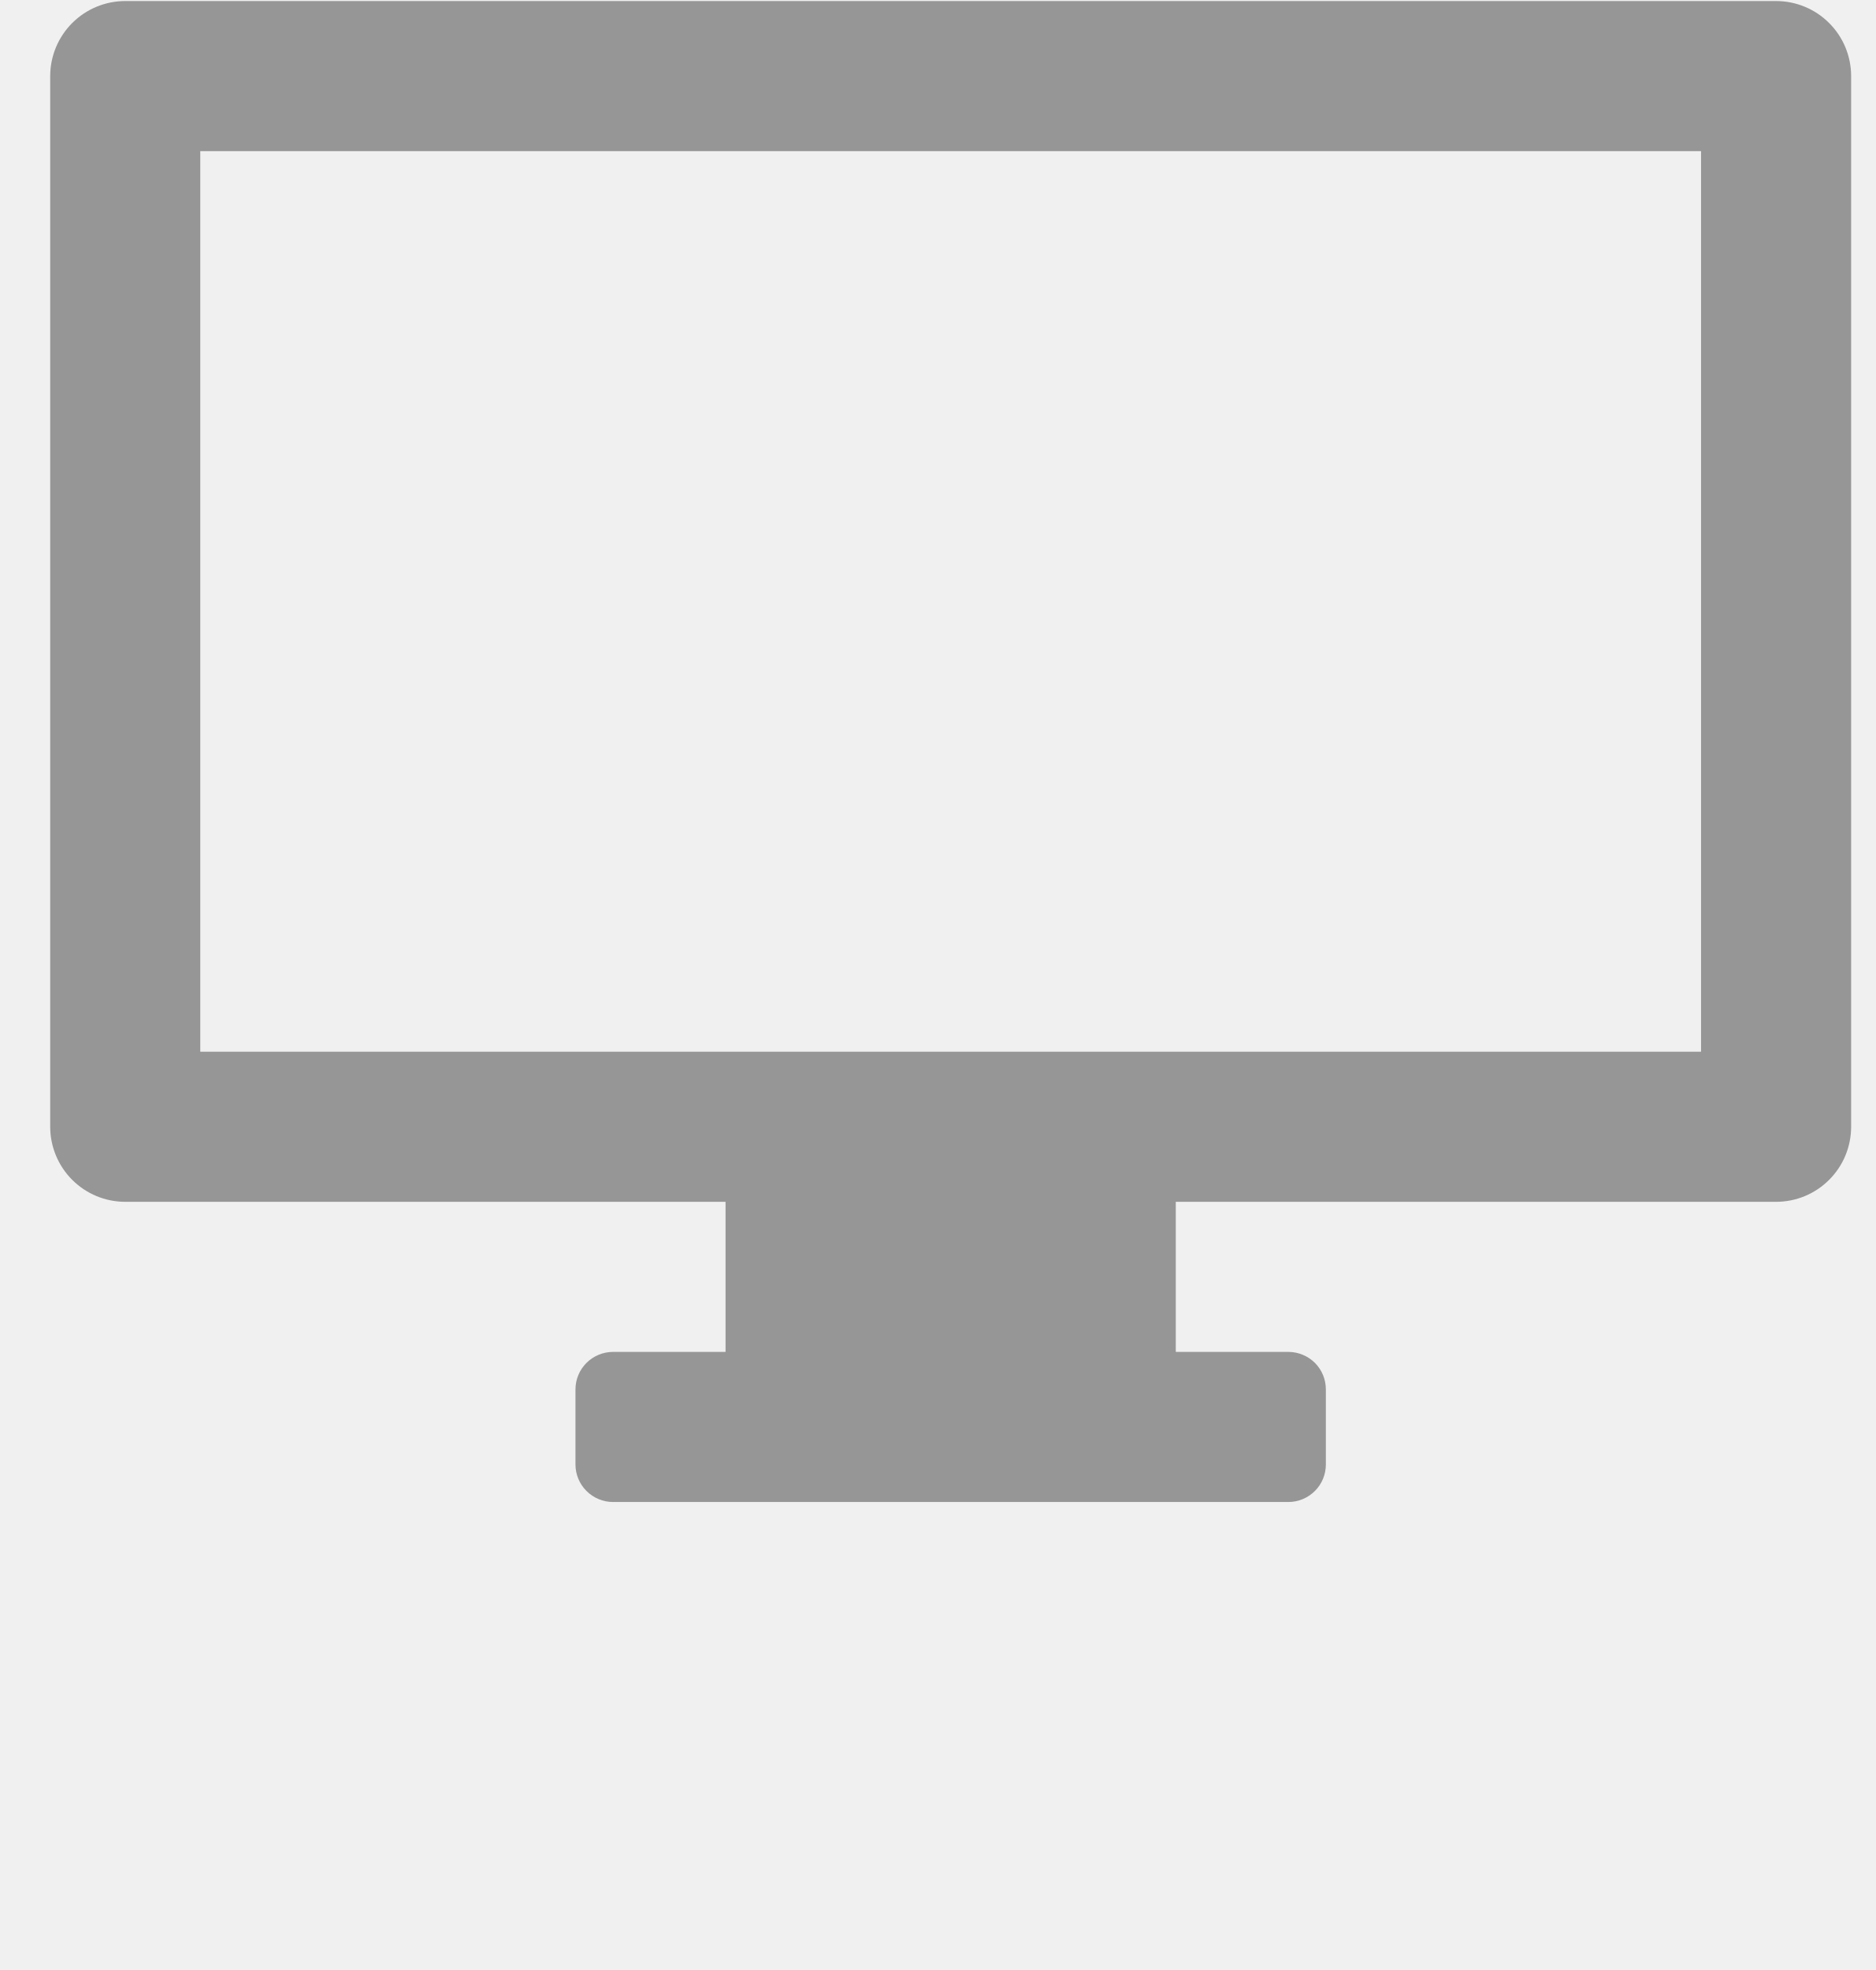
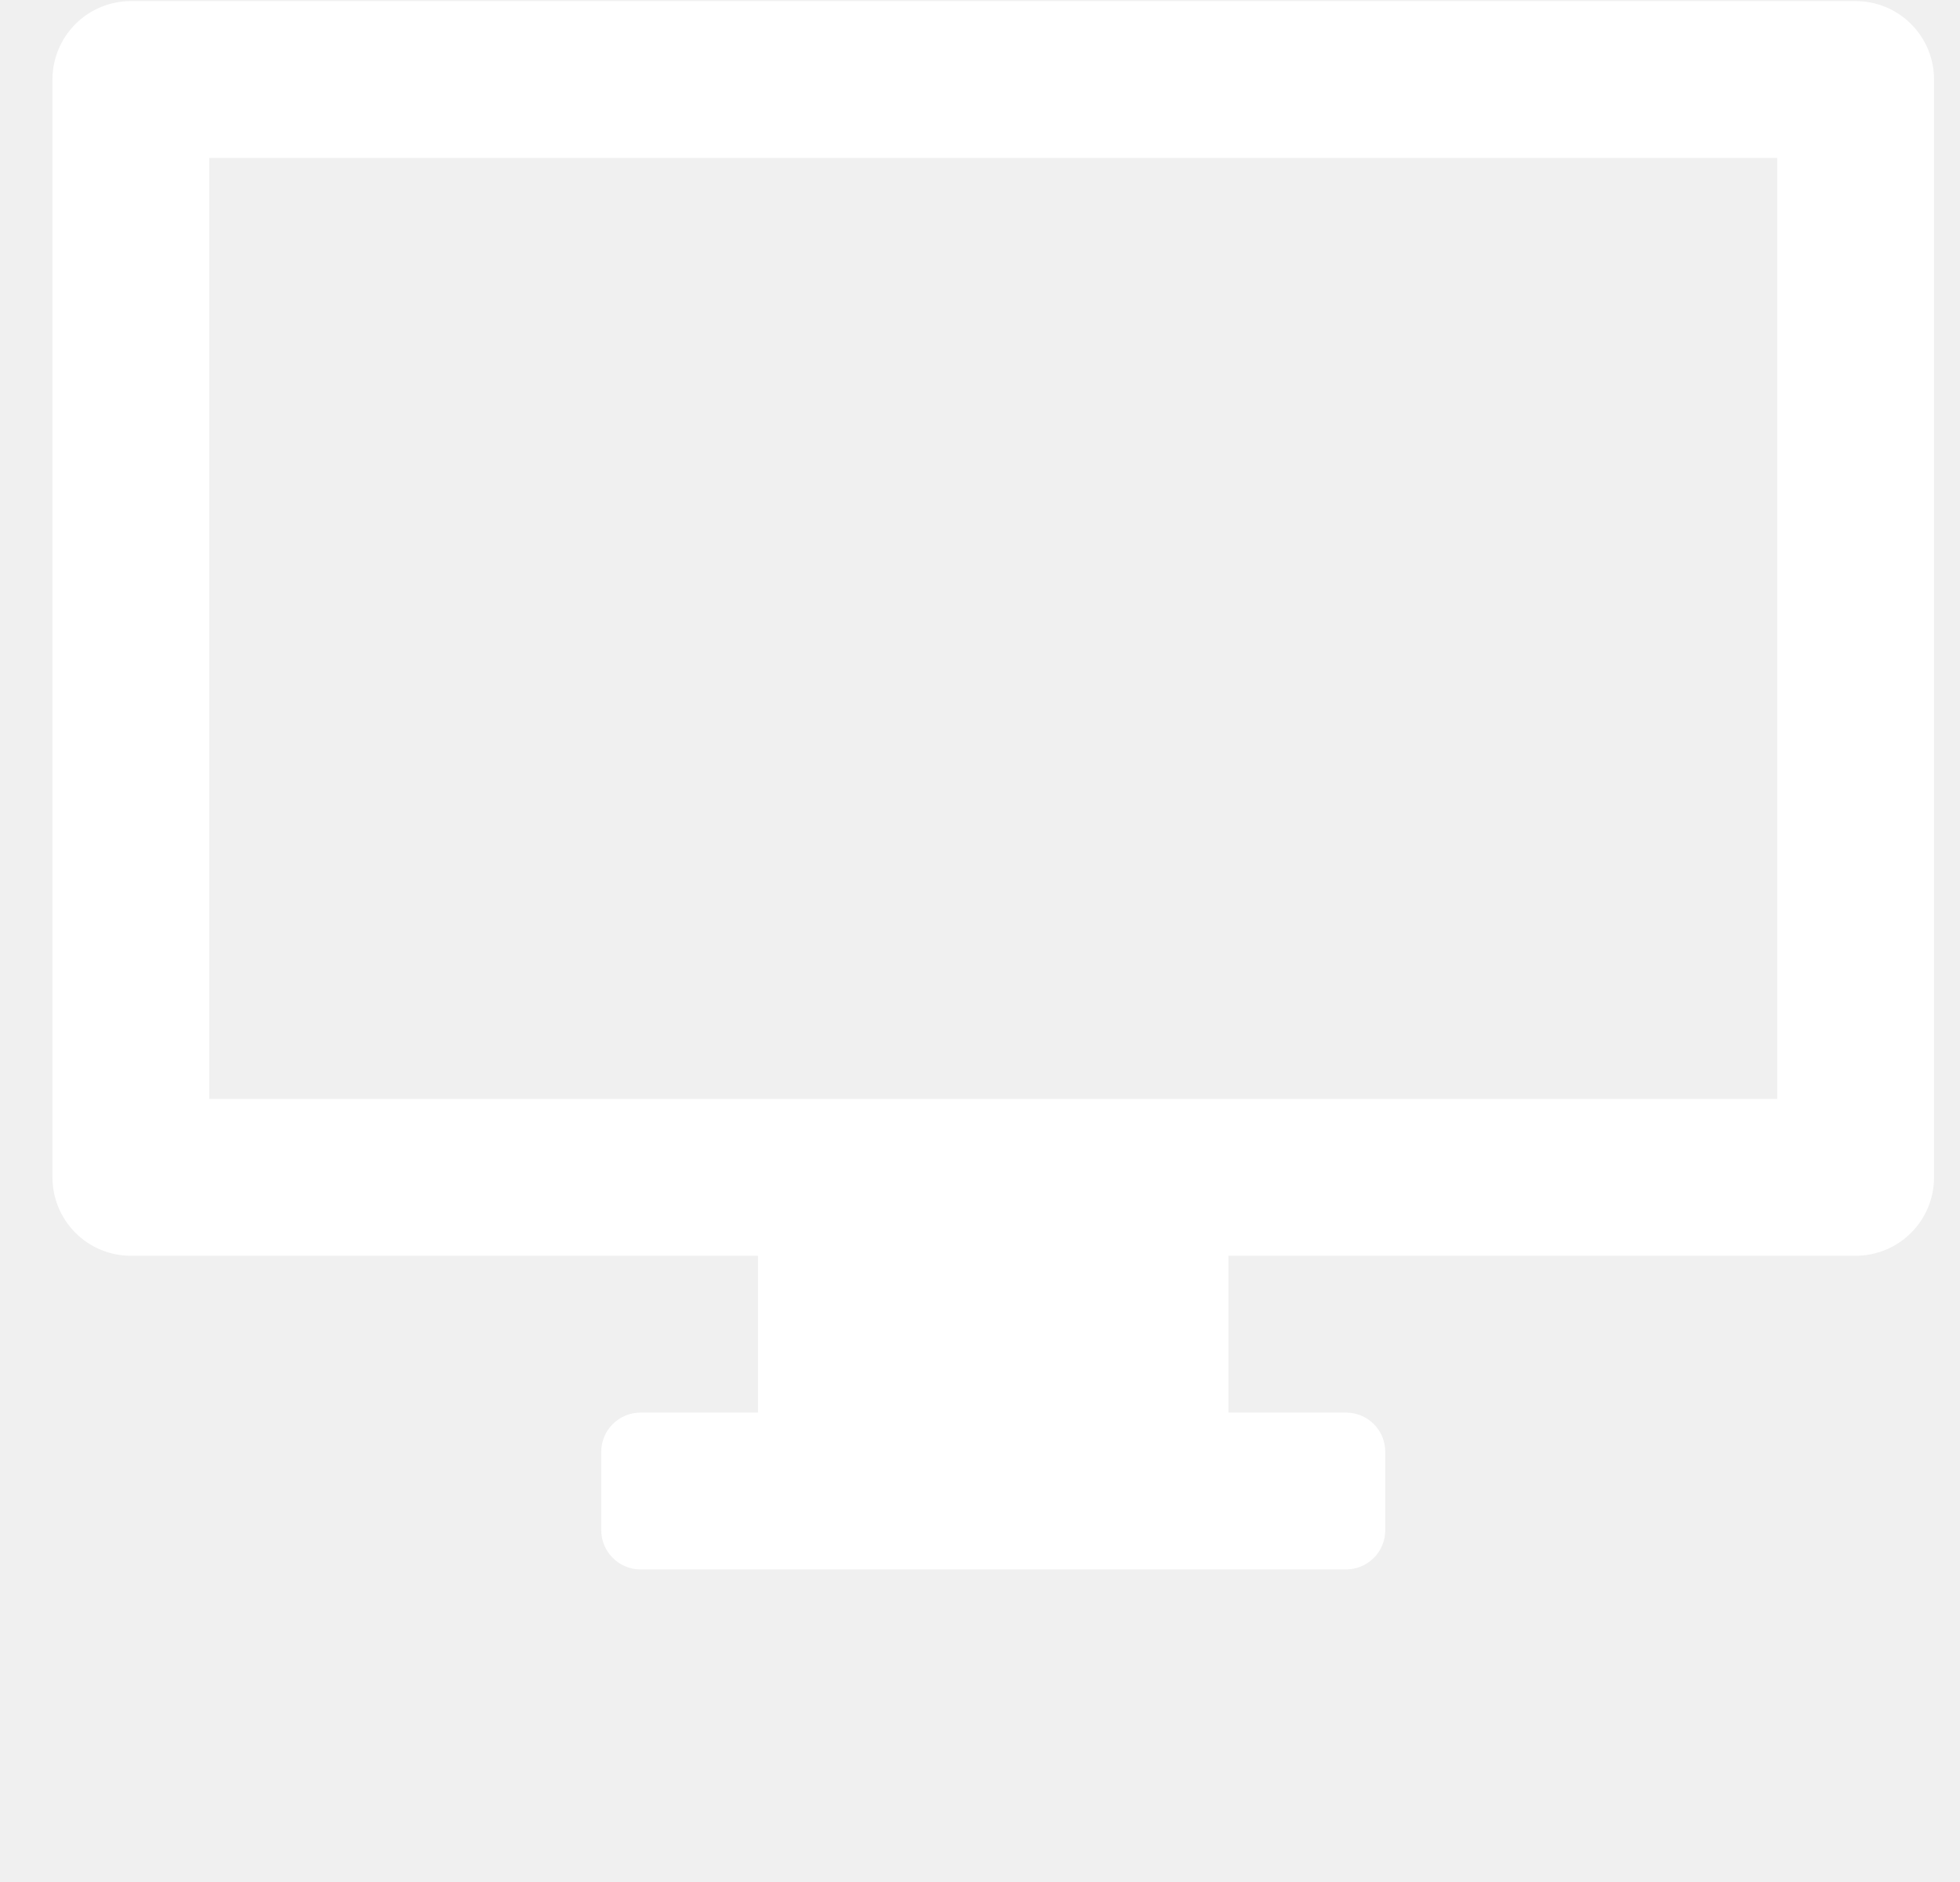
- <svg xmlns="http://www.w3.org/2000/svg" viewBox="0 0 25 26.25" fill="none" x="0px" y="0px">
-   <path d="M23.669 0.014H1.669C1.404 0.014 1.15 0.119 0.962 0.307C0.775 0.494 0.669 0.749 0.669 1.014L0.669 15.014C0.669 15.279 0.775 15.534 0.962 15.721C1.15 15.909 1.404 16.014 1.669 16.014H9.669V18.014H8.169C8.037 18.014 7.91 18.067 7.816 18.16C7.722 18.254 7.669 18.381 7.669 18.514V19.514C7.669 19.646 7.722 19.774 7.816 19.867C7.91 19.961 8.037 20.014 8.169 20.014H17.169C17.302 20.014 17.429 19.961 17.523 19.867C17.617 19.774 17.669 19.646 17.669 19.514V18.514C17.669 18.381 17.617 18.254 17.523 18.16C17.429 18.067 17.302 18.014 17.169 18.014H15.669V16.014H23.669C23.934 16.014 24.189 15.909 24.376 15.721C24.564 15.534 24.669 15.279 24.669 15.014V1.014C24.669 0.749 24.564 0.494 24.376 0.307C24.189 0.119 23.934 0.014 23.669 0.014ZM22.669 14.014H2.669V2.014H22.669V14.014Z" fill="rgb(150, 150, 150)" />
+ <svg xmlns="http://www.w3.org/2000/svg" viewBox="0 0 25 24" fill="none" x="0px" y="0px">
+   <path d="M23.669 0.014H1.669C1.404 0.014 1.15 0.119 0.962 0.307C0.775 0.494 0.669 0.749 0.669 1.014L0.669 15.014C0.669 15.279 0.775 15.534 0.962 15.721C1.15 15.909 1.404 16.014 1.669 16.014H9.669V18.014H8.169C8.037 18.014 7.91 18.067 7.816 18.16C7.722 18.254 7.669 18.381 7.669 18.514V19.514C7.669 19.646 7.722 19.774 7.816 19.867C7.91 19.961 8.037 20.014 8.169 20.014H17.169C17.302 20.014 17.429 19.961 17.523 19.867C17.617 19.774 17.669 19.646 17.669 19.514V18.514C17.669 18.381 17.617 18.254 17.523 18.16C17.429 18.067 17.302 18.014 17.169 18.014H15.669V16.014H23.669C23.934 16.014 24.189 15.909 24.376 15.721C24.564 15.534 24.669 15.279 24.669 15.014V1.014C24.669 0.749 24.564 0.494 24.376 0.307C24.189 0.119 23.934 0.014 23.669 0.014ZM22.669 14.014H2.669V2.014H22.669V14.014Z" fill="white" />
</svg>
